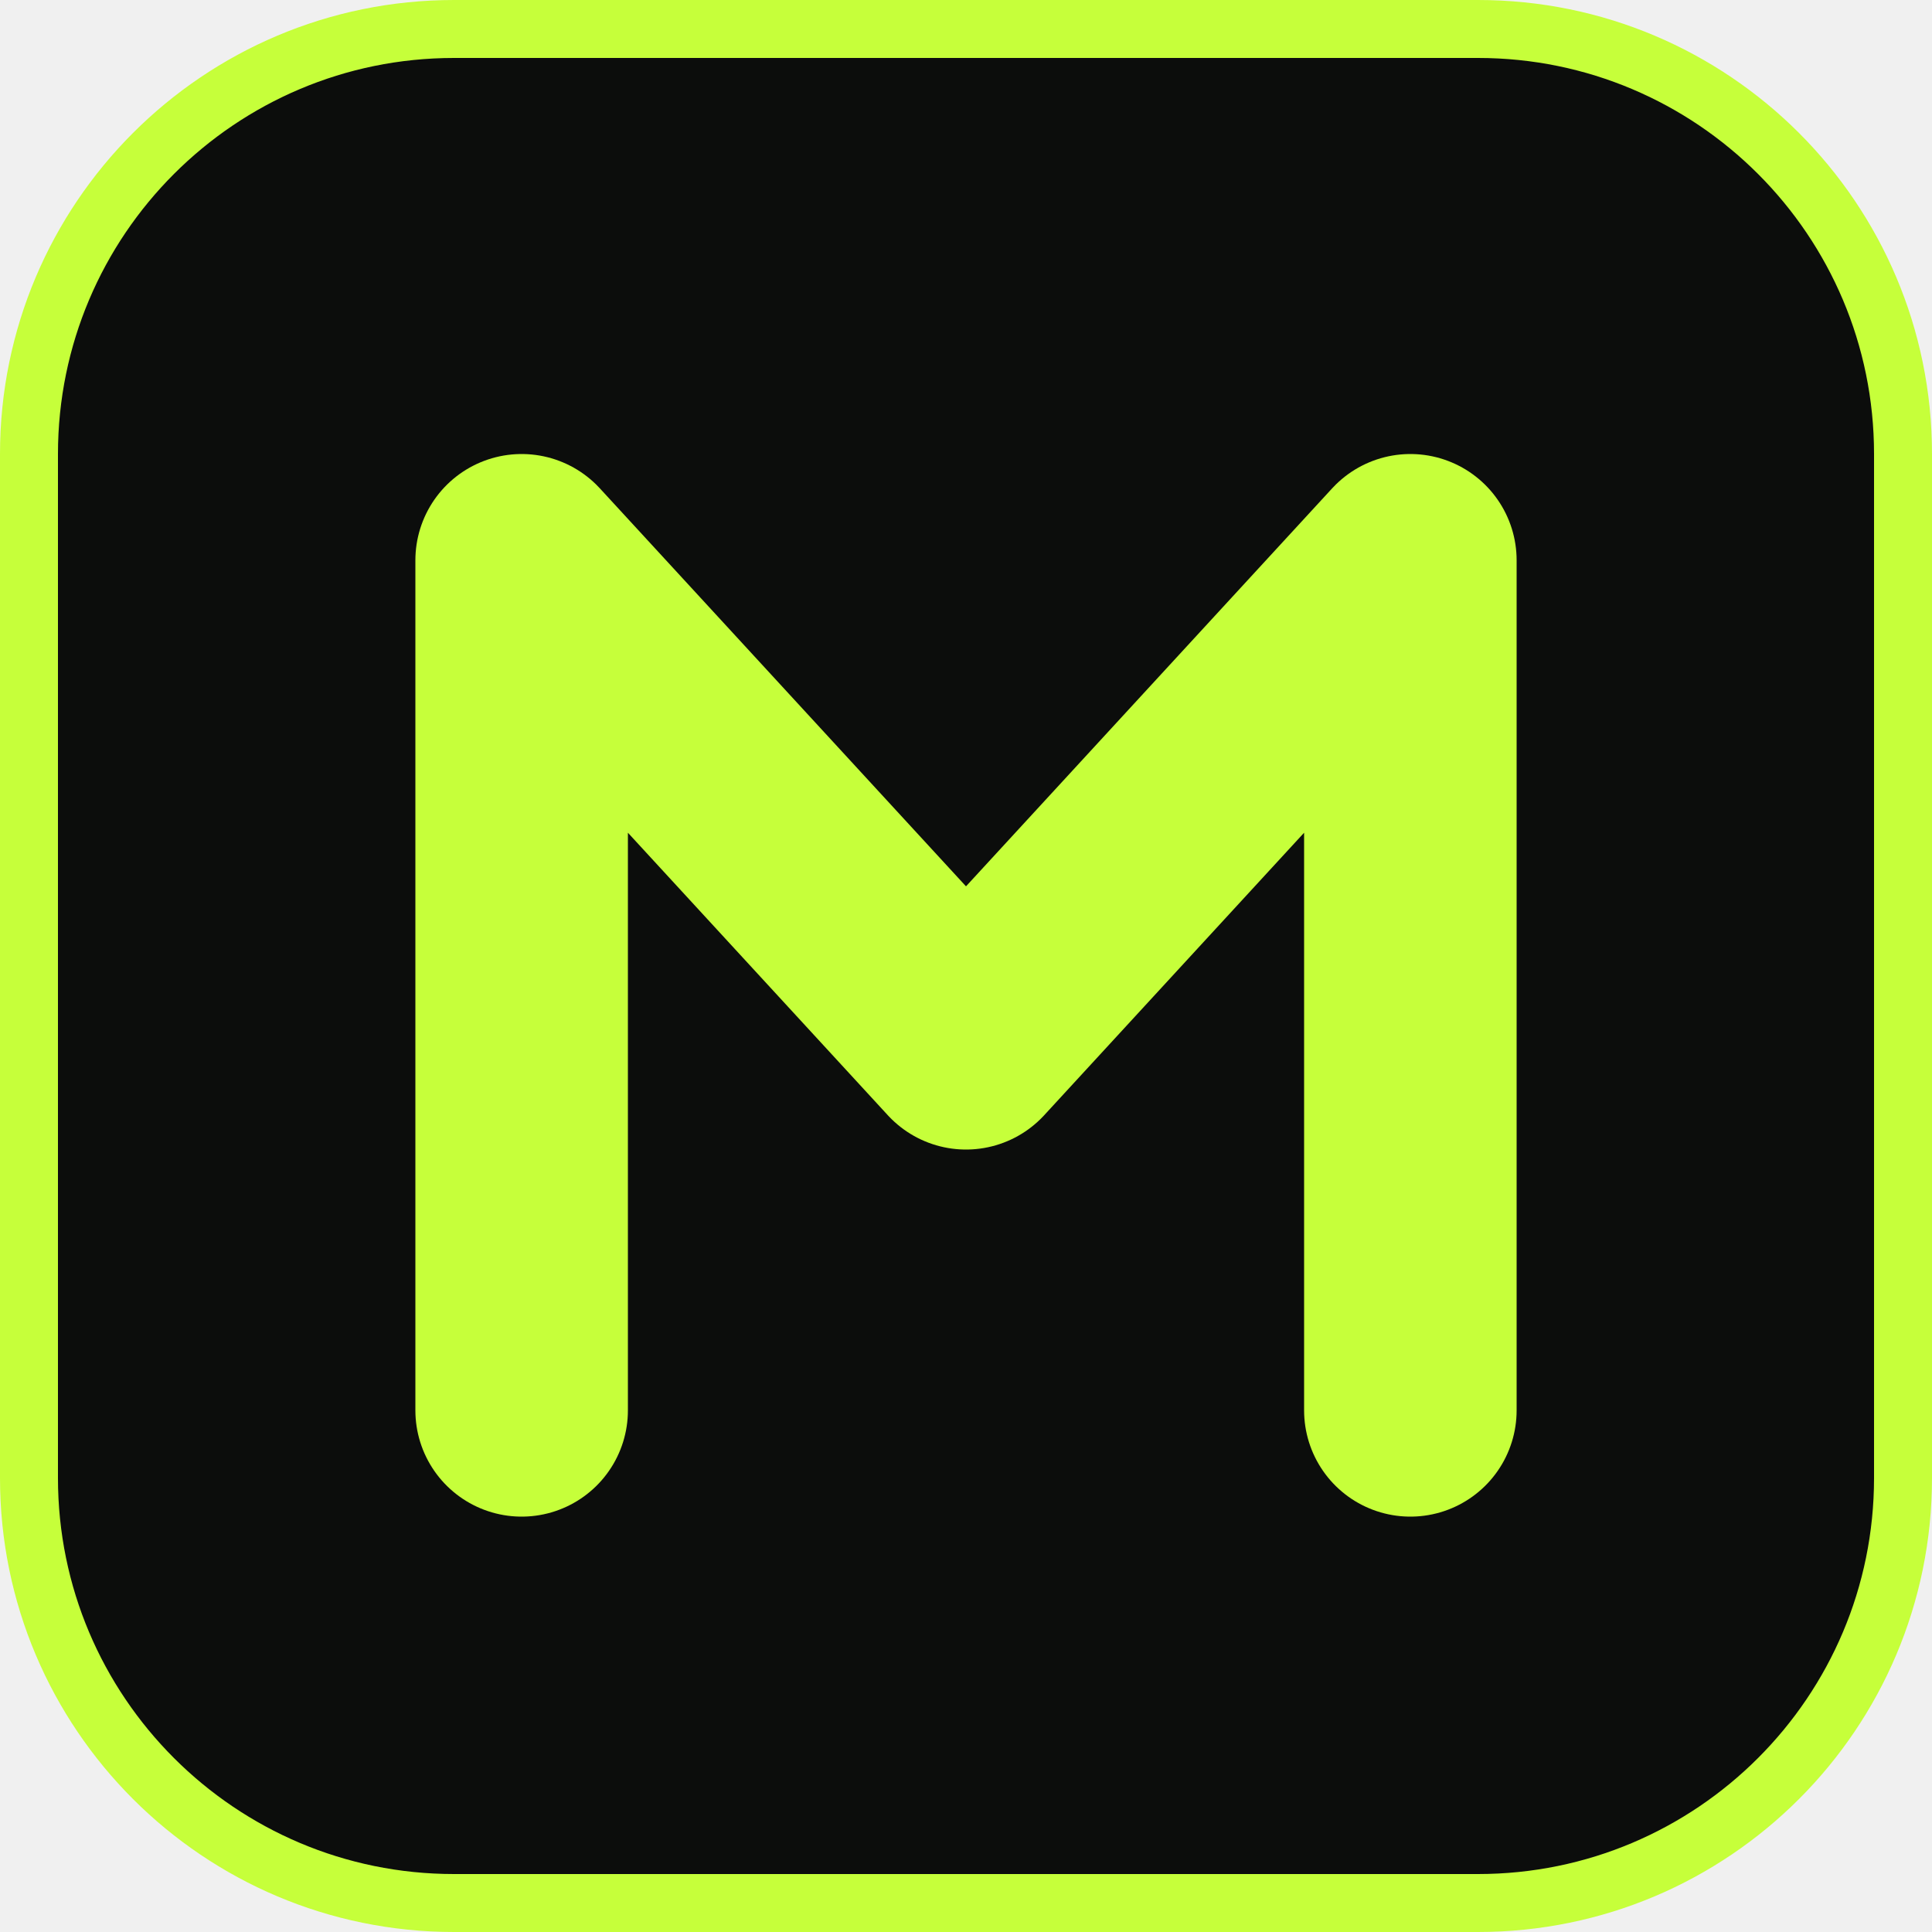
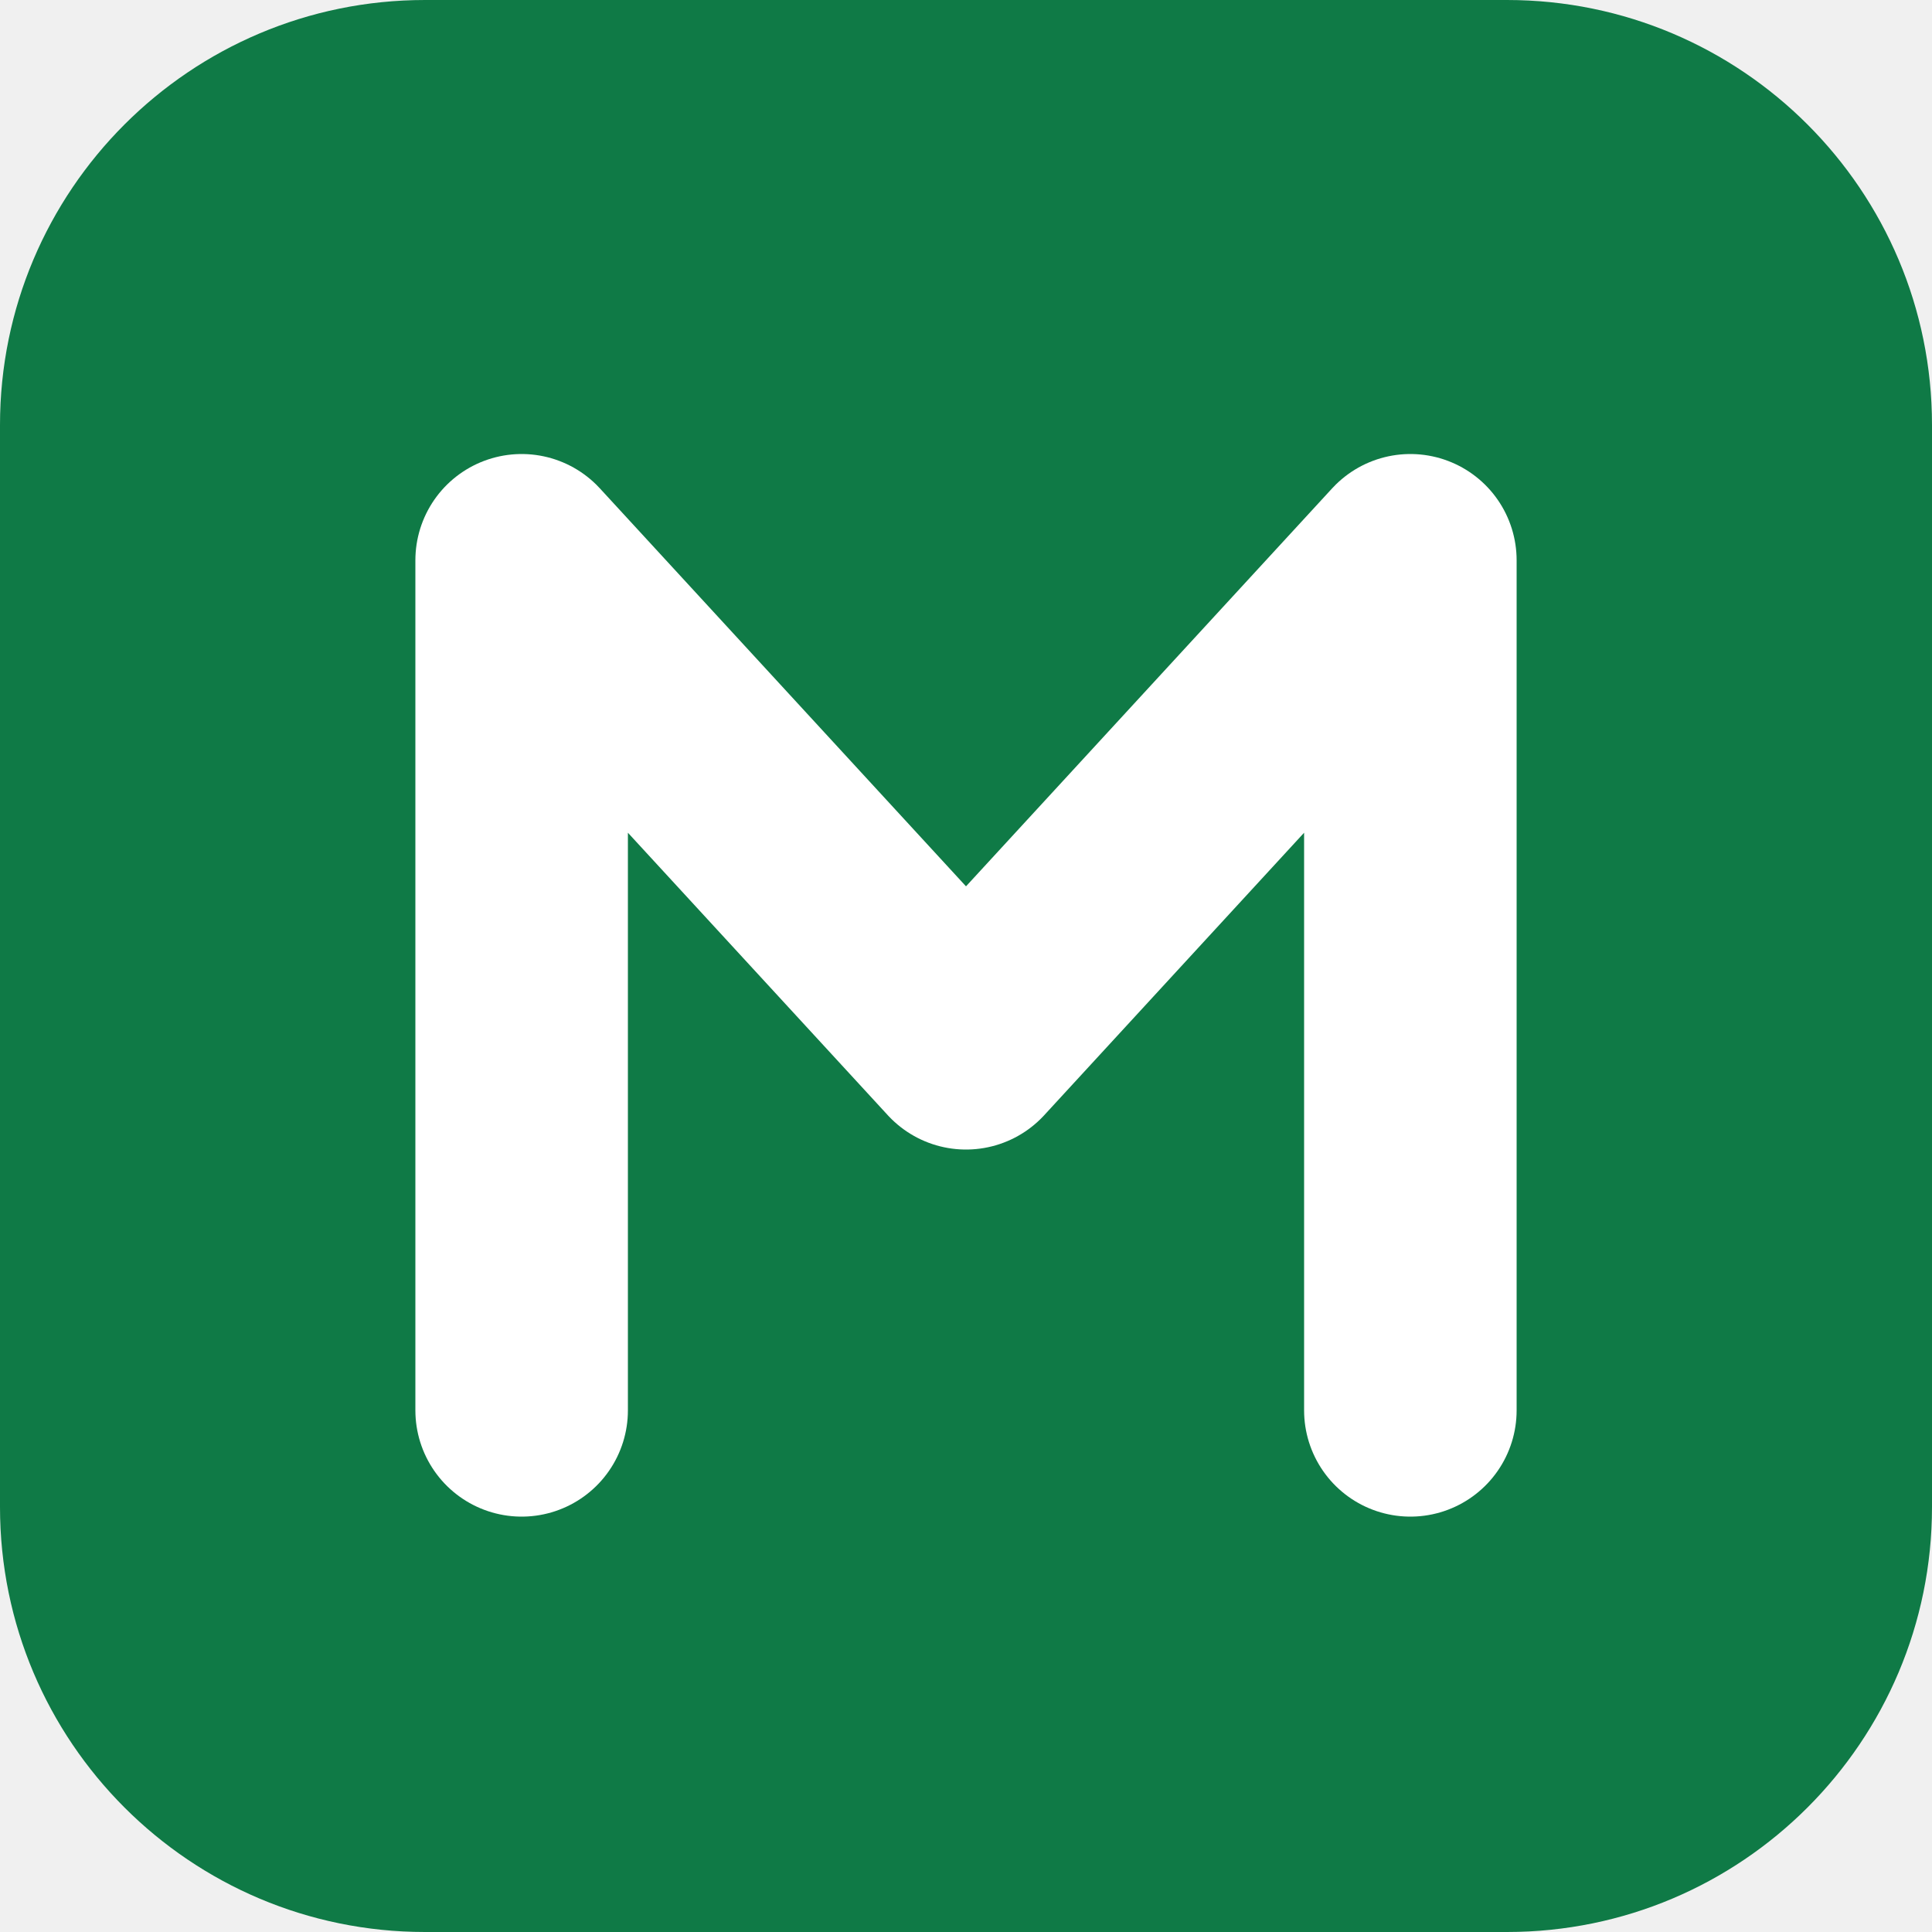
<svg xmlns="http://www.w3.org/2000/svg" viewBox="0 0 100 100">
-   <rect x="1.5" y="1.5" width="97" height="97" rx="22" fill="#0c0d0c" stroke="#c6ff3a" stroke-width="3" />
-   <polyline points="27,73 27,29 50,54 73,29 73,73" fill="none" stroke="#c6ff3a" stroke-width="11" stroke-linecap="round" stroke-linejoin="round" />
+   <rect width="100" height="100" rx="22" fill="#0F7A46" />
+   <polyline points="27,73 27,29 50,54 73,29 73,73" fill="none" stroke="#ffffff" stroke-width="11" stroke-linecap="round" stroke-linejoin="round" />
</svg>
